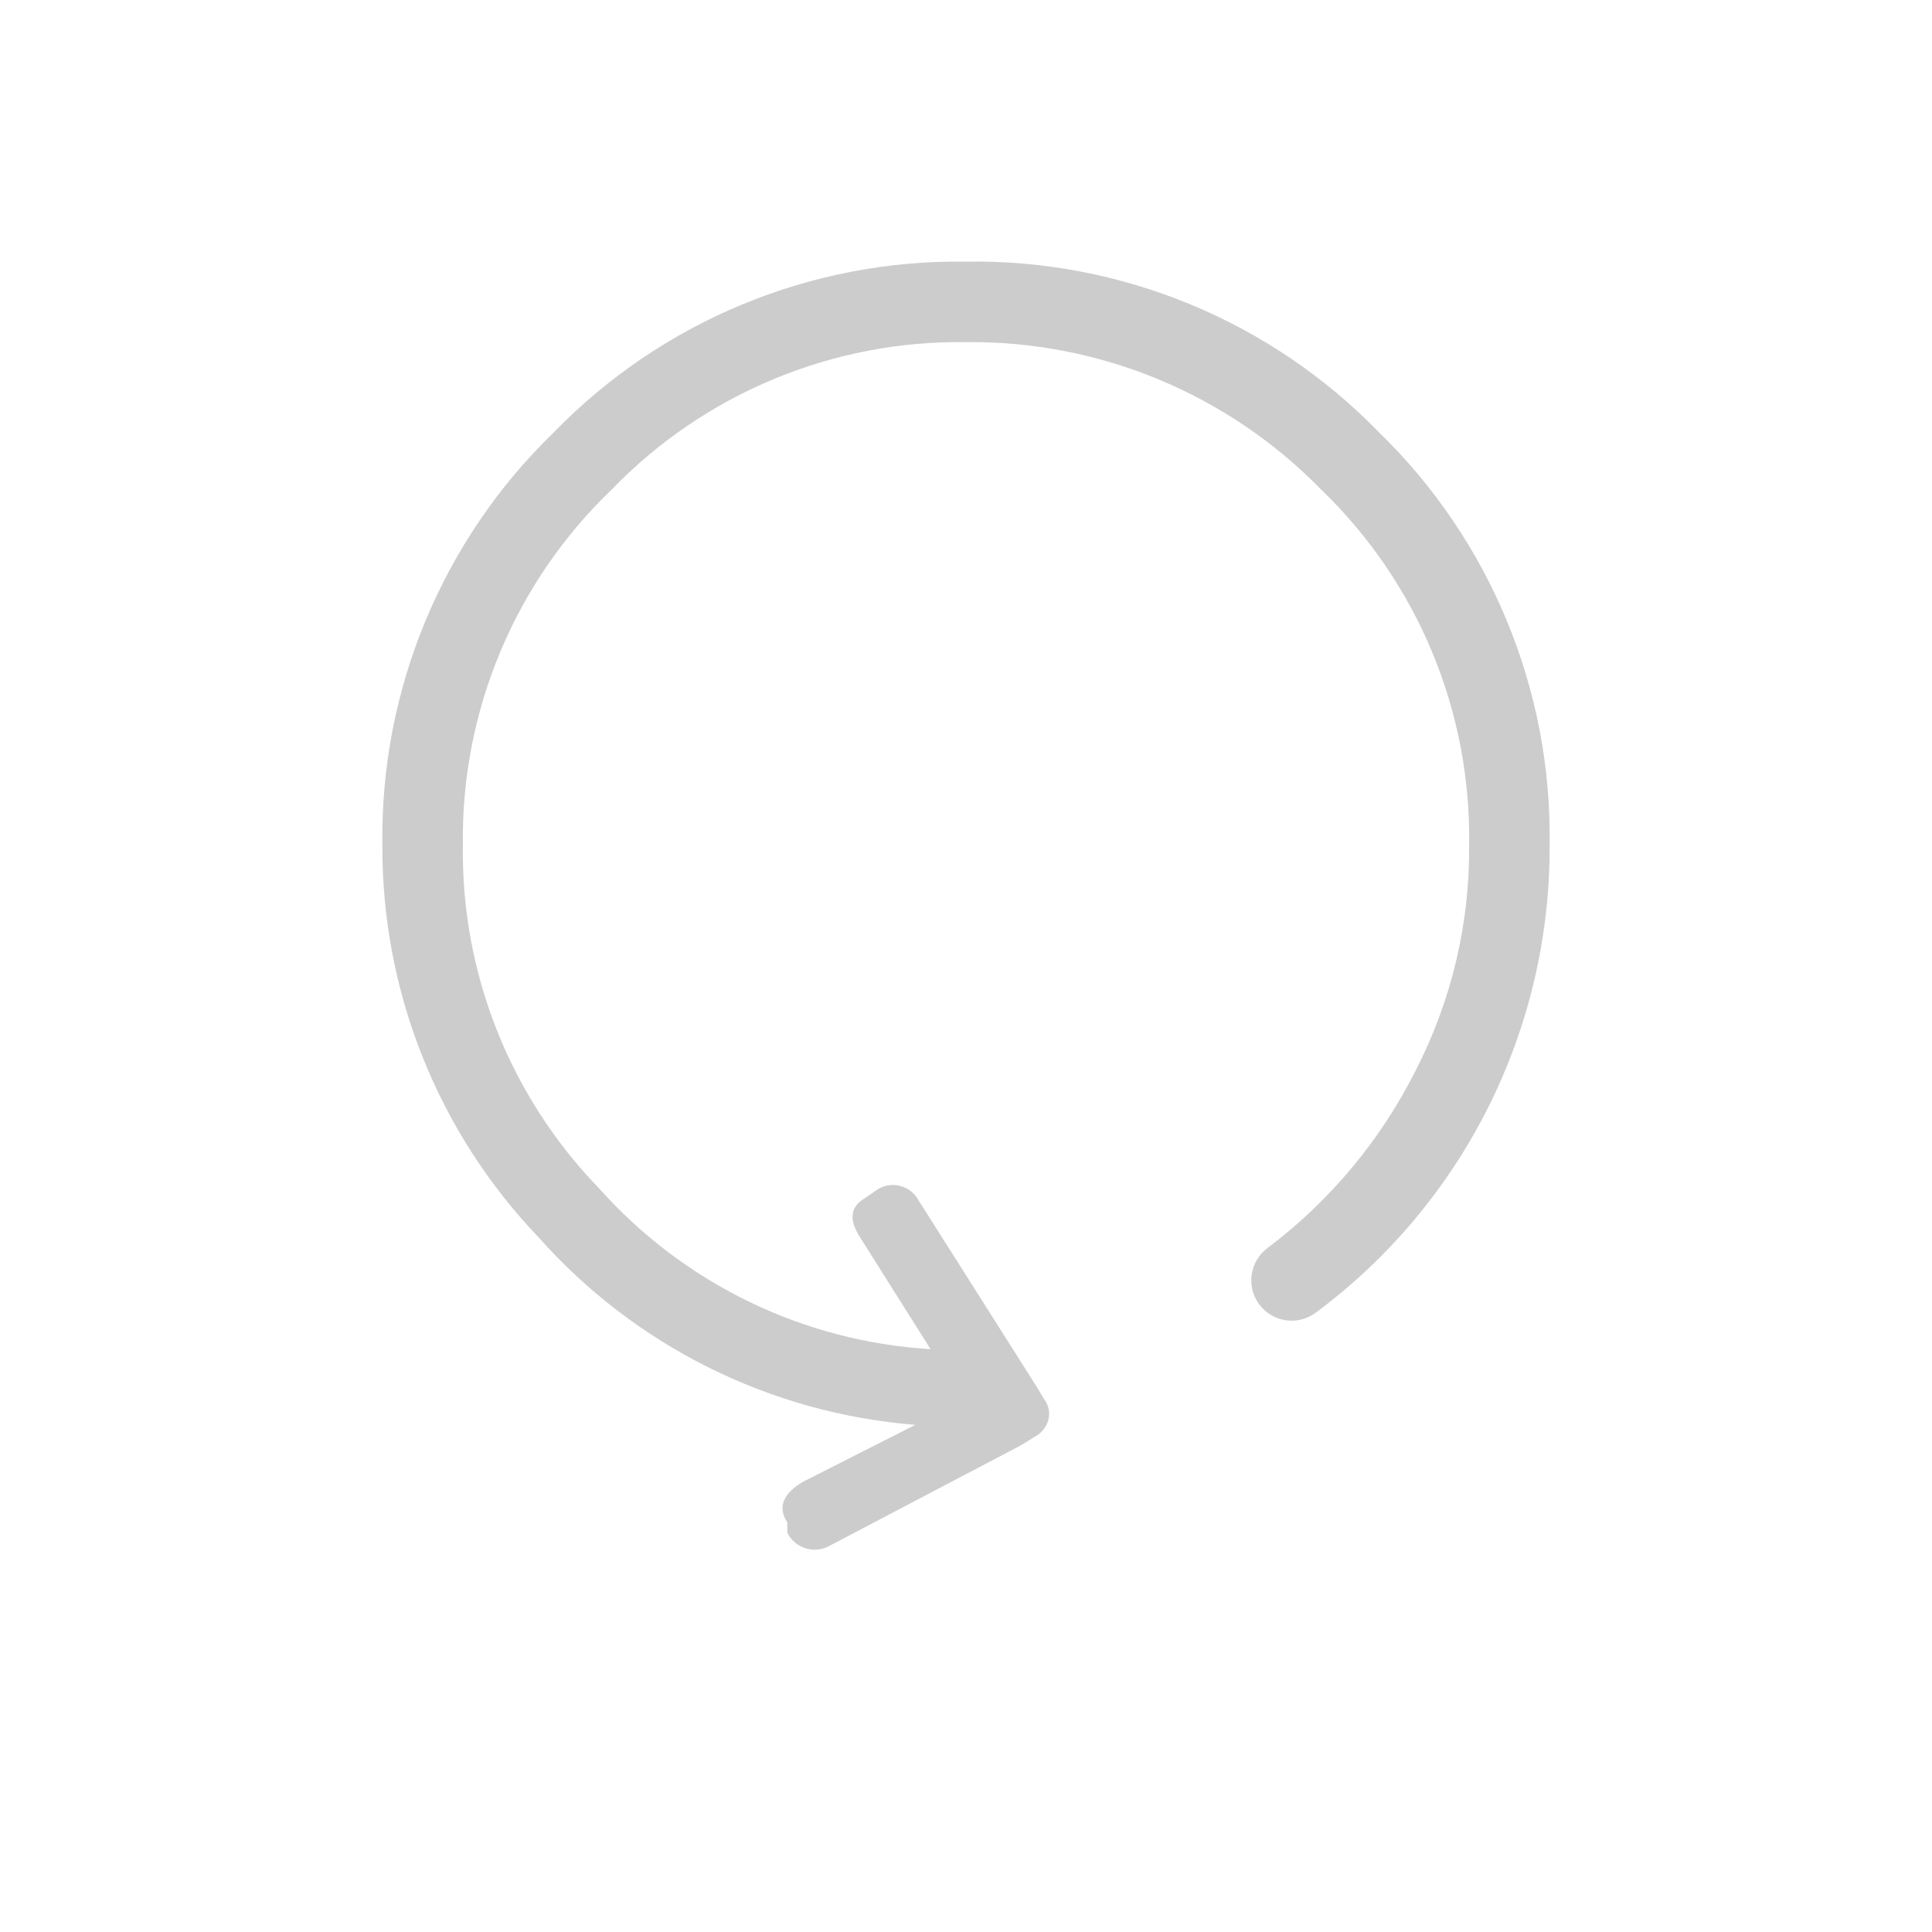
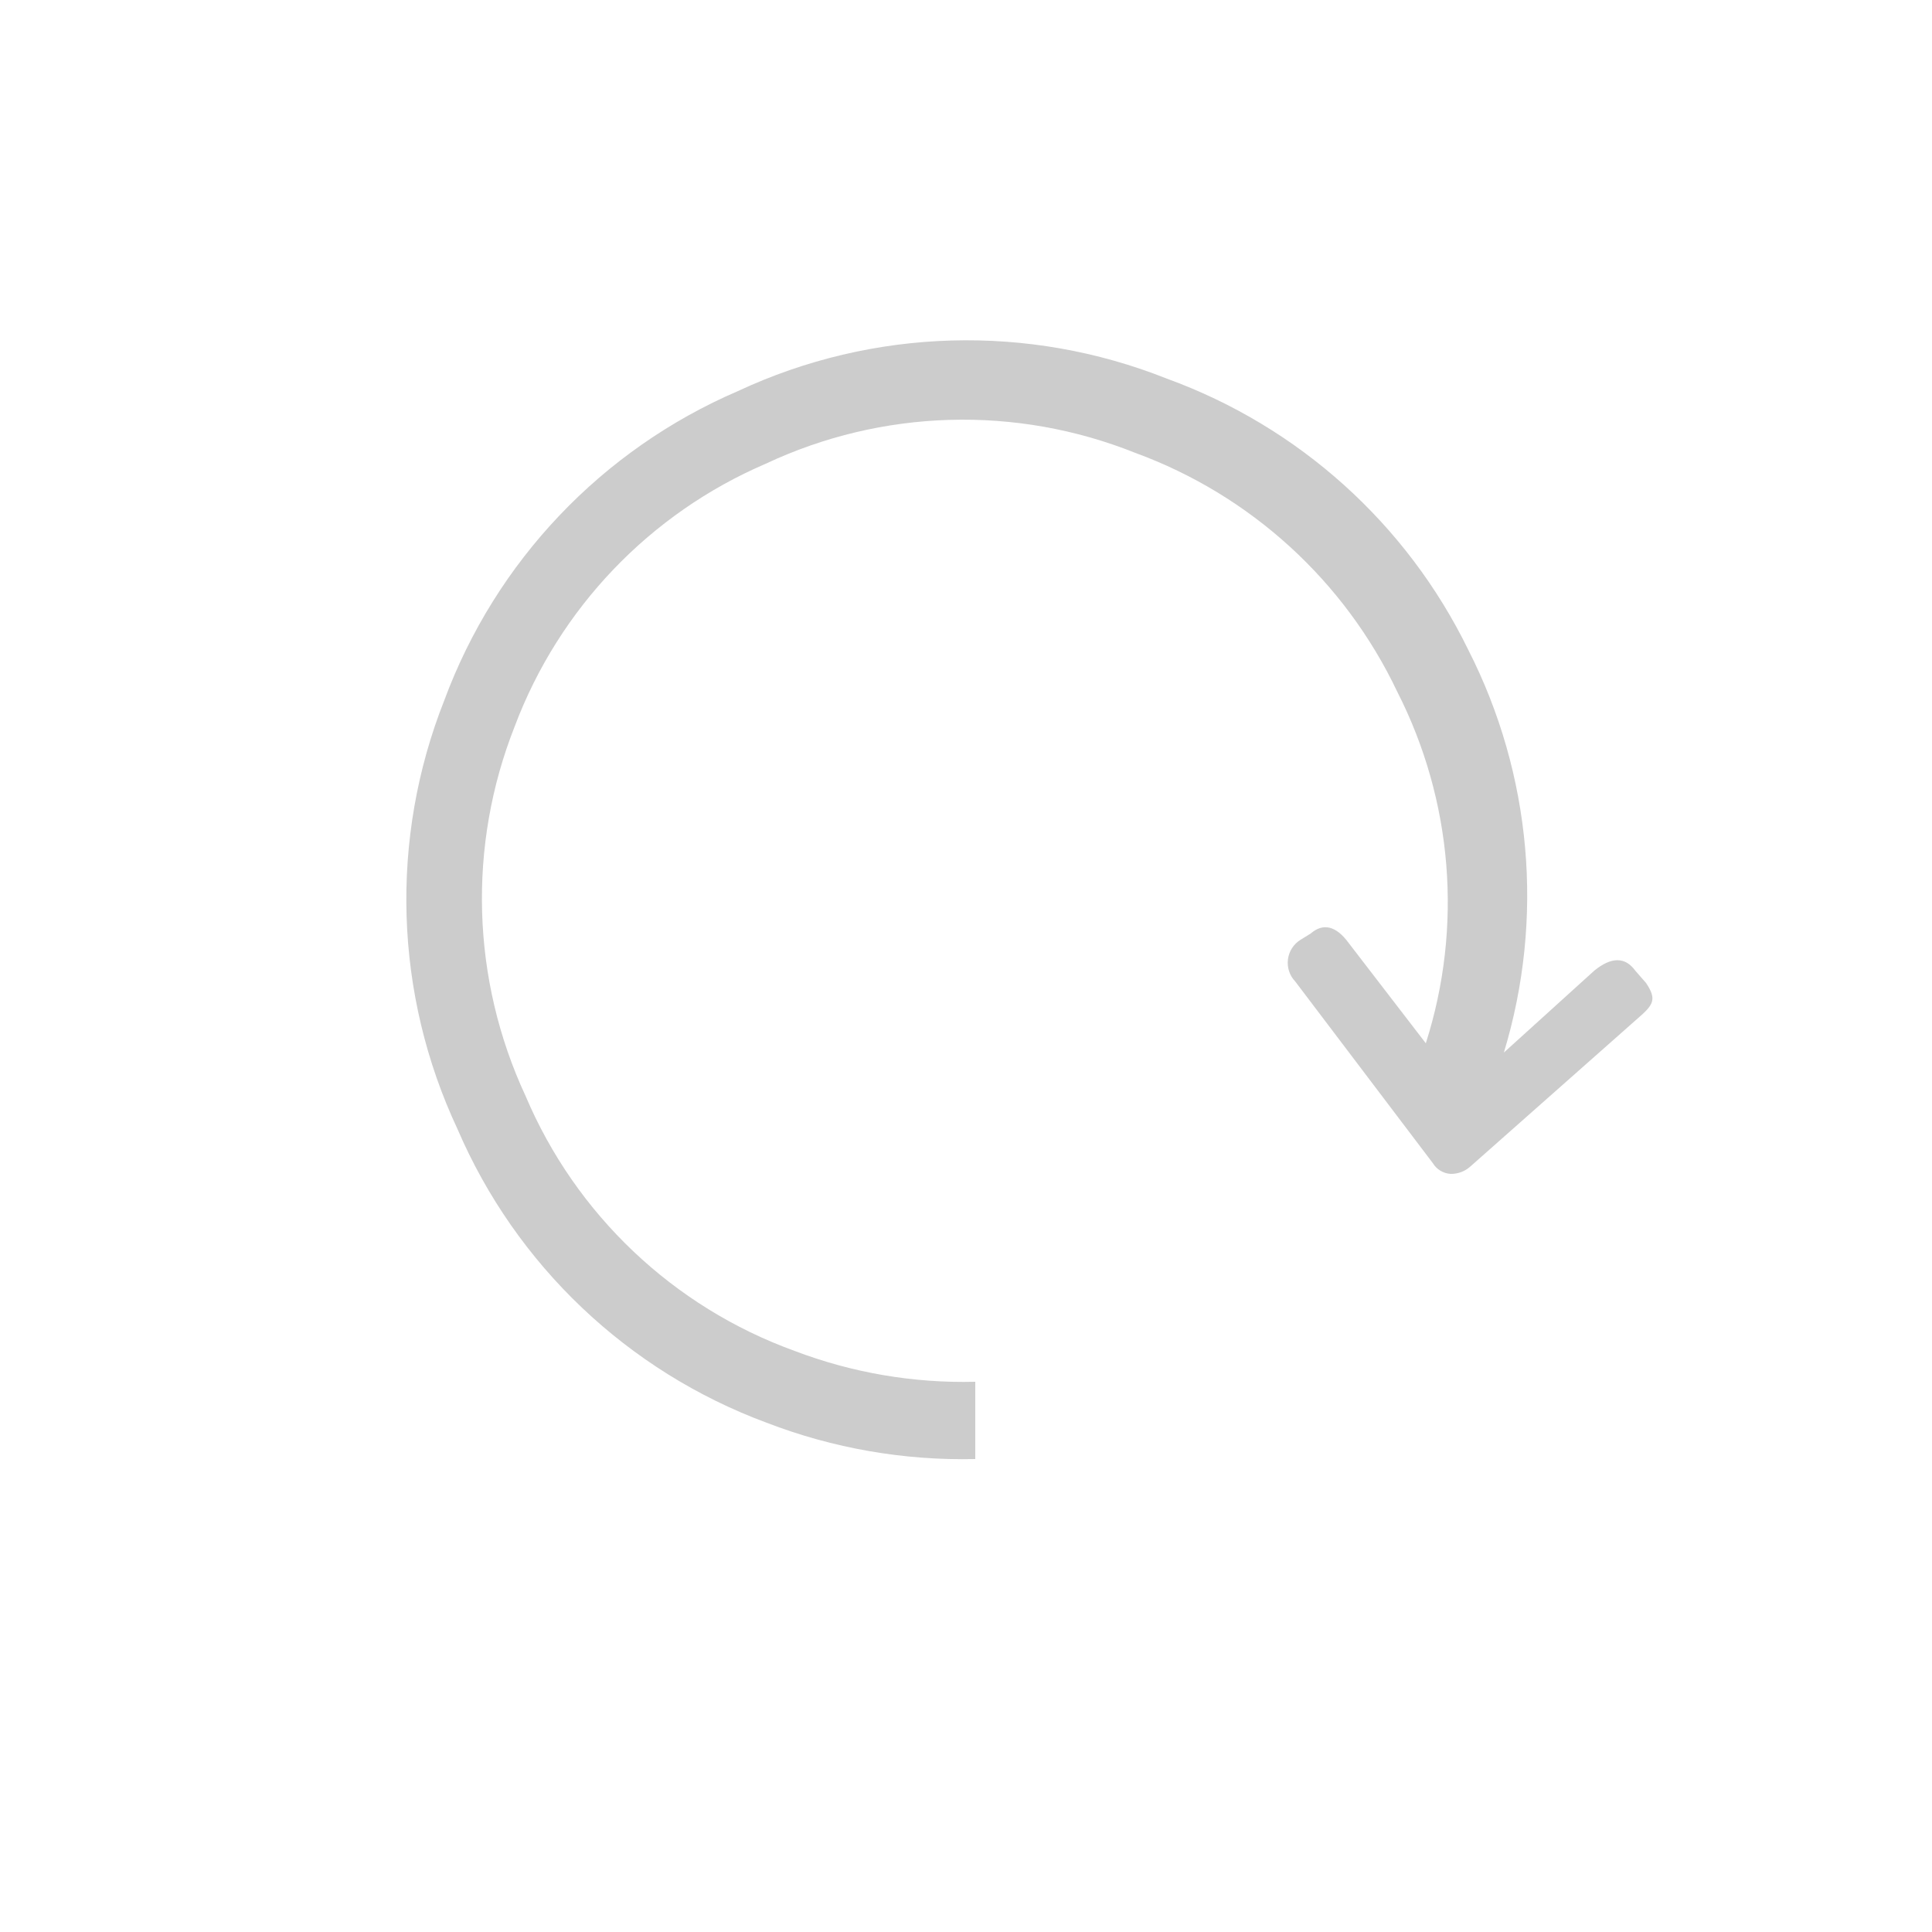
- <svg xmlns="http://www.w3.org/2000/svg" viewBox="0 0 24 24">
+ <svg xmlns="http://www.w3.org/2000/svg" viewBox="0 0 25 25">
  <defs>
-     <style>.cls-1{fill:#ccc;}.cls-2{fill:none;}</style>
+     <style>.cls-1{fill:none;}.cls-2{fill:#ccc;}</style>
  </defs>
  <g id="Layer_2" data-name="Layer 2">
    <g id="Layer_5" data-name="Layer 5">
-       <path class="cls-1" d="M19.25,10.5a7.19,7.19,0,0,1-2.91,5.81.5.5,0,0,1-.59-.81,6.3,6.3,0,0,0,1.84-2.21,6,6,0,0,0,.66-2.79,6,6,0,0,0-1.84-4.42A6.07,6.07,0,0,0,12,4.25a6,6,0,0,0-4.4,1.83A6,6,0,0,0,5.75,10.5a6,6,0,0,0,1.69,4.26,6,6,0,0,0,4.12,2l0,0-.87-1.38c-.15-.23-.13-.39.06-.5l.13-.09a.36.36,0,0,1,.53.12l1.47,2.32v0l.09.15a.3.3,0,0,1,.05.27.34.34,0,0,1-.17.2l-.16.1h0l-2.38,1.25a.38.38,0,0,1-.53-.16l0-.13c-.12-.18-.06-.35.19-.5l1.4-.71a7,7,0,0,1-4.68-2.33A7,7,0,0,1,4.75,10.5,7,7,0,0,1,6.88,5.37,7,7,0,0,1,12,3.25a7,7,0,0,1,5.13,2.12A7,7,0,0,1,19.25,10.5Z" />
-       <rect class="cls-2" width="24" height="24" />
+       <rect class="cls-1" width="25" height="25" />
+       <path class="cls-2" d="M21.3,12.72l-.14-.16c-.13-.18-.31-.18-.53,0l-1.17,1.06A7,7,0,0,0,19,8.41a7,7,0,0,0-3.9-3.51,7,7,0,0,0-5.55.16,7,7,0,0,0-3.8,4,7,7,0,0,0,.17,5.55,7,7,0,0,0,4,3.8,7.06,7.06,0,0,0,2.7.47v-1a6.14,6.14,0,0,1-2.34-.4,6,6,0,0,1-3.48-3.3,6.06,6.06,0,0,1-.14-4.78A6,6,0,0,1,9.91,6a6,6,0,0,1,4.78-.14,6.06,6.06,0,0,1,3.39,3.09,6,6,0,0,1,.37,4.55v0l-1-1.3c-.16-.22-.33-.26-.49-.12l-.13.08a.35.35,0,0,0-.07.54l1.78,2.35a.29.29,0,0,0,.23.14.37.37,0,0,0,.25-.09l2.17-1.92C21.4,13,21.44,12.93,21.3,12.72Z" />
    </g>
  </g>
</svg>
